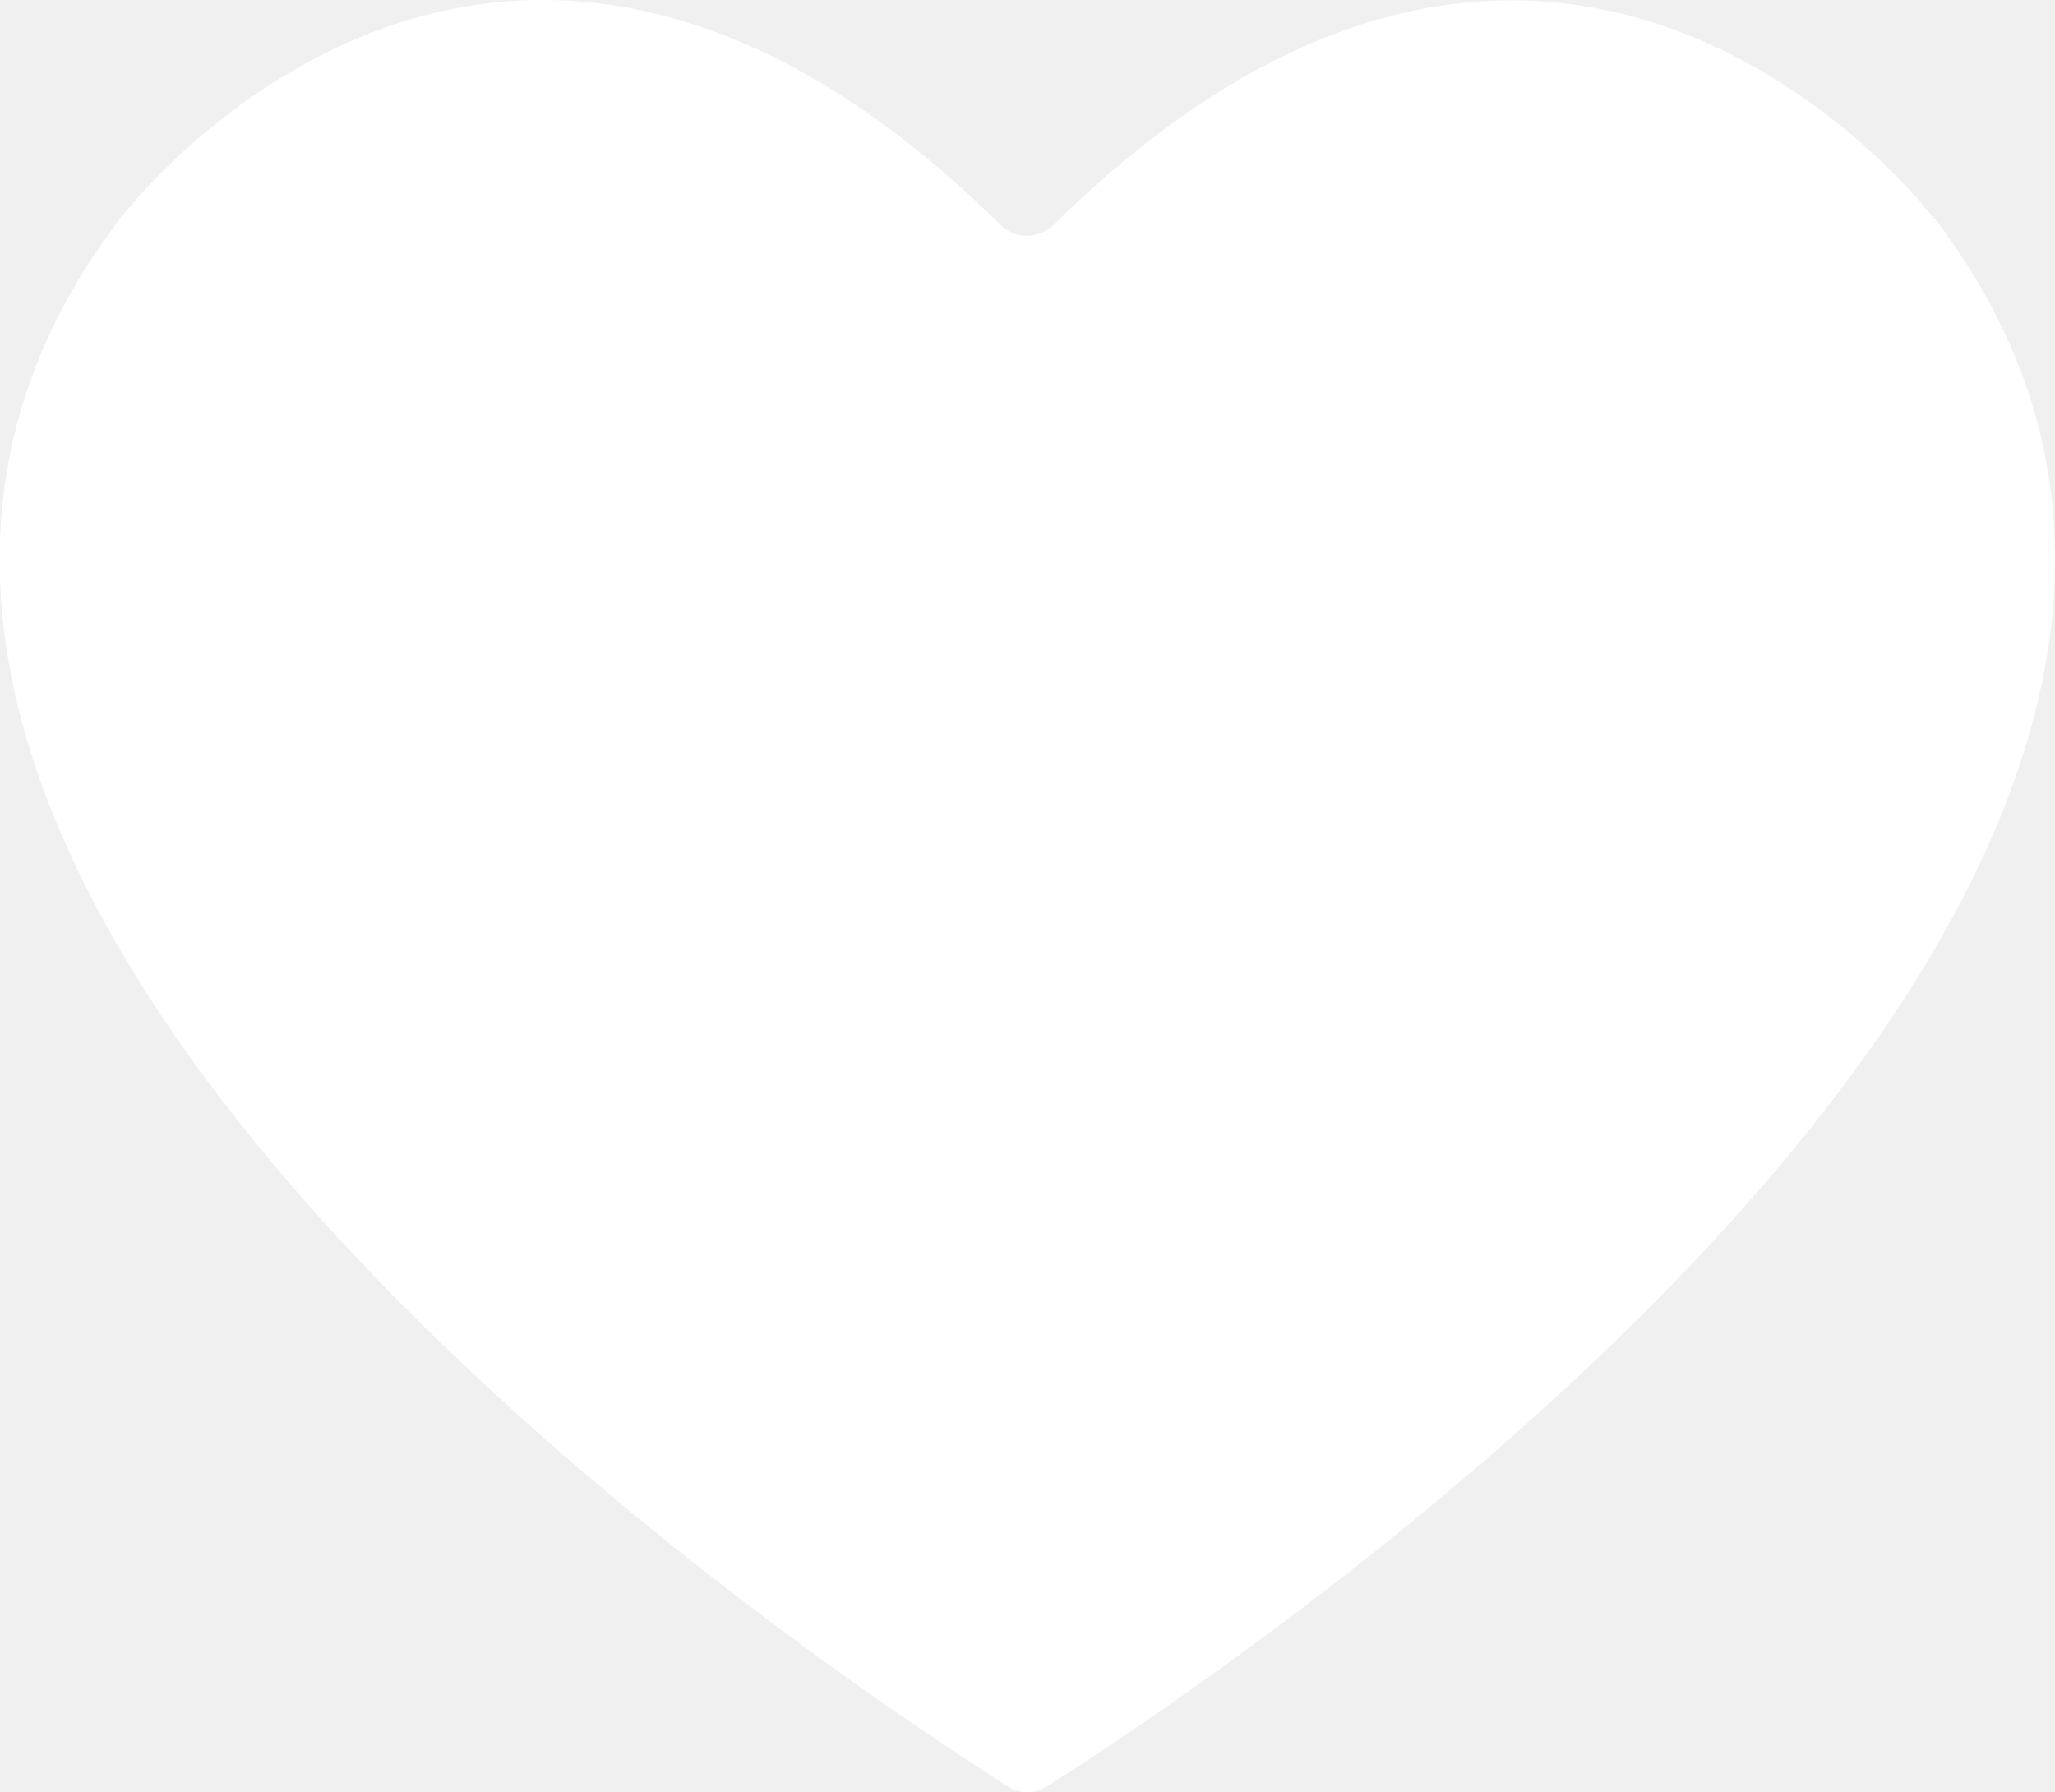
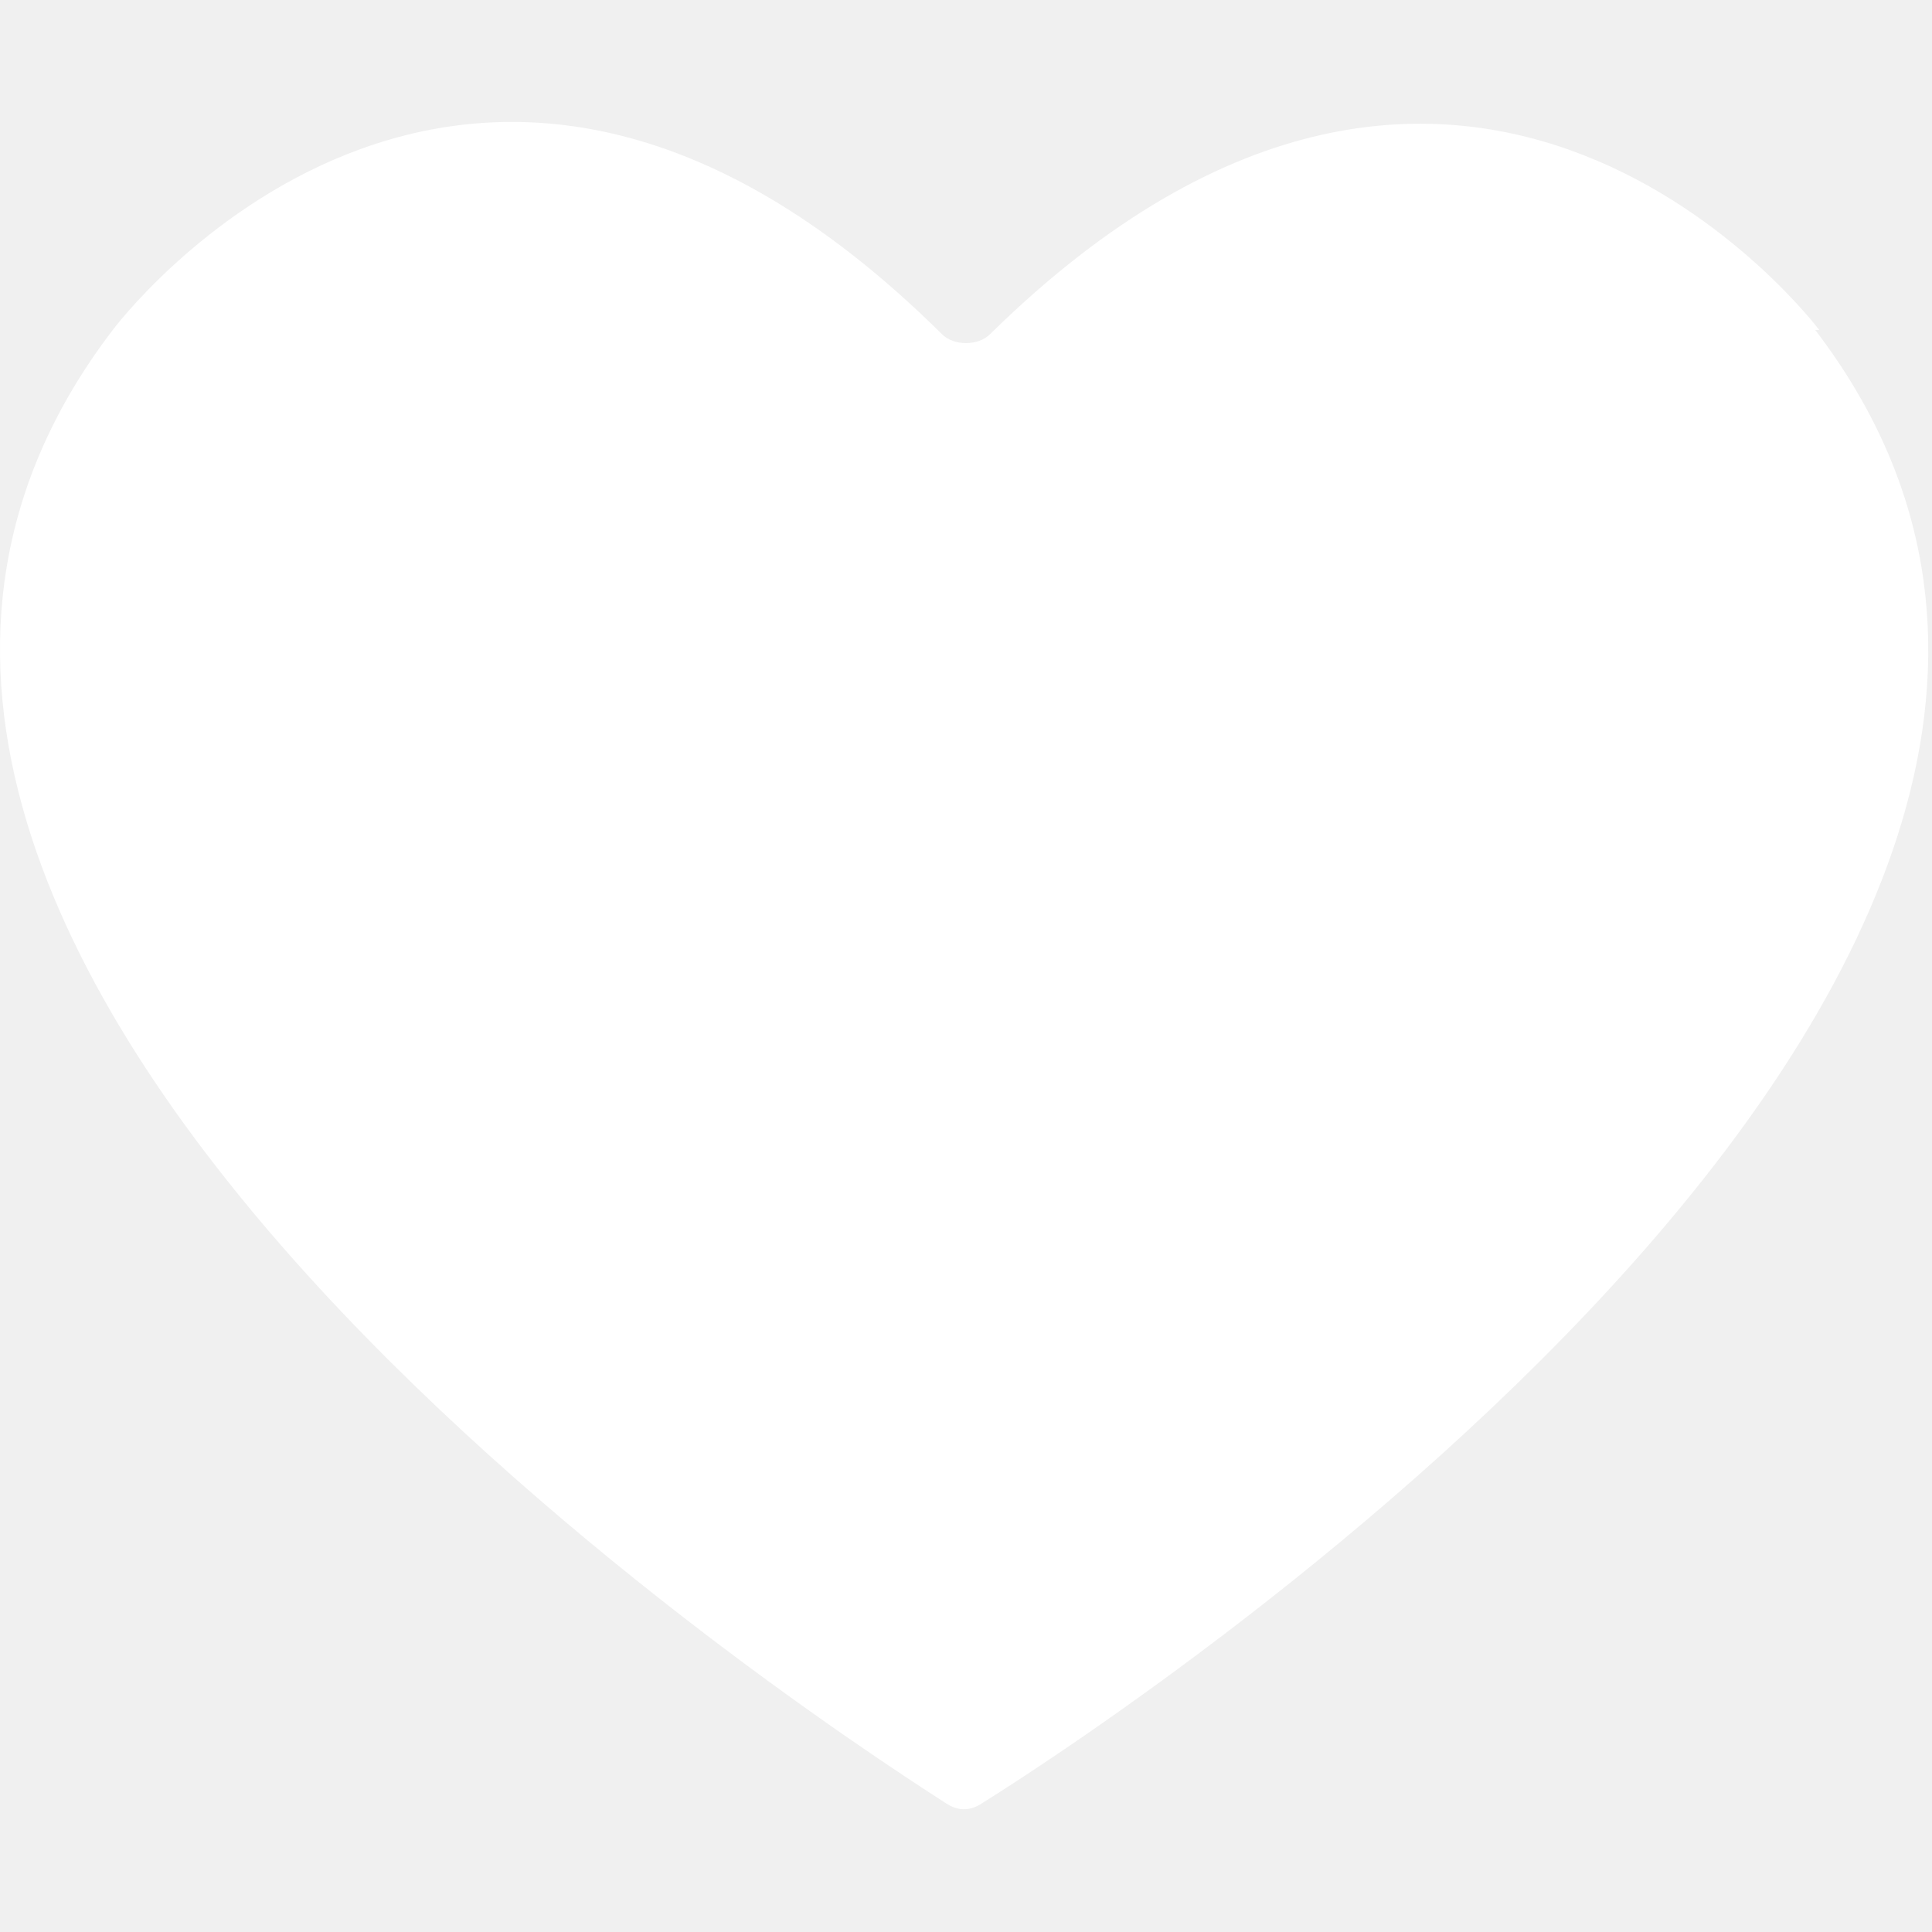
- <svg xmlns="http://www.w3.org/2000/svg" id="_圖層_2" viewBox="0 0 23.71 20.67">
+ <svg xmlns="http://www.w3.org/2000/svg" version="1.1" viewBox="0 0 48 48">
  <defs>
-     <style>.cls-1{fill:#fff;}</style>
+     <style>
+       .cls-1 {
+         fill: #fff;
+       }
+     </style>
  </defs>
-   <g id="ICON">
-     <path class="cls-1" d="M22.32,2.53s-4.29-5.73-10.17.07c-.17.16-.44.16-.6,0-5.88-5.81-10.17-.07-10.17-.07-5.78,7.58,8.28,16.84,10.25,18.08.14.09.31.09.45,0,1.96-1.24,16.02-10.5,10.25-18.08Z" />
+   <g>
+     <g id="_圖層_2">
+       <g id="ICON">
+         <path class="cls-1" d="M45.2,8.2s-8.7-11.6-20.6.1c-.3.3-.9.3-1.2,0-11.9-11.8-20.6-.1-20.6-.1-11.7,15.3,16.8,34.1,20.7,36.6.3.2.6.2.9,0,4-2.5,32.4-21.3,20.7-36.6h0Z" />
+       </g>
+     </g>
  </g>
</svg>
